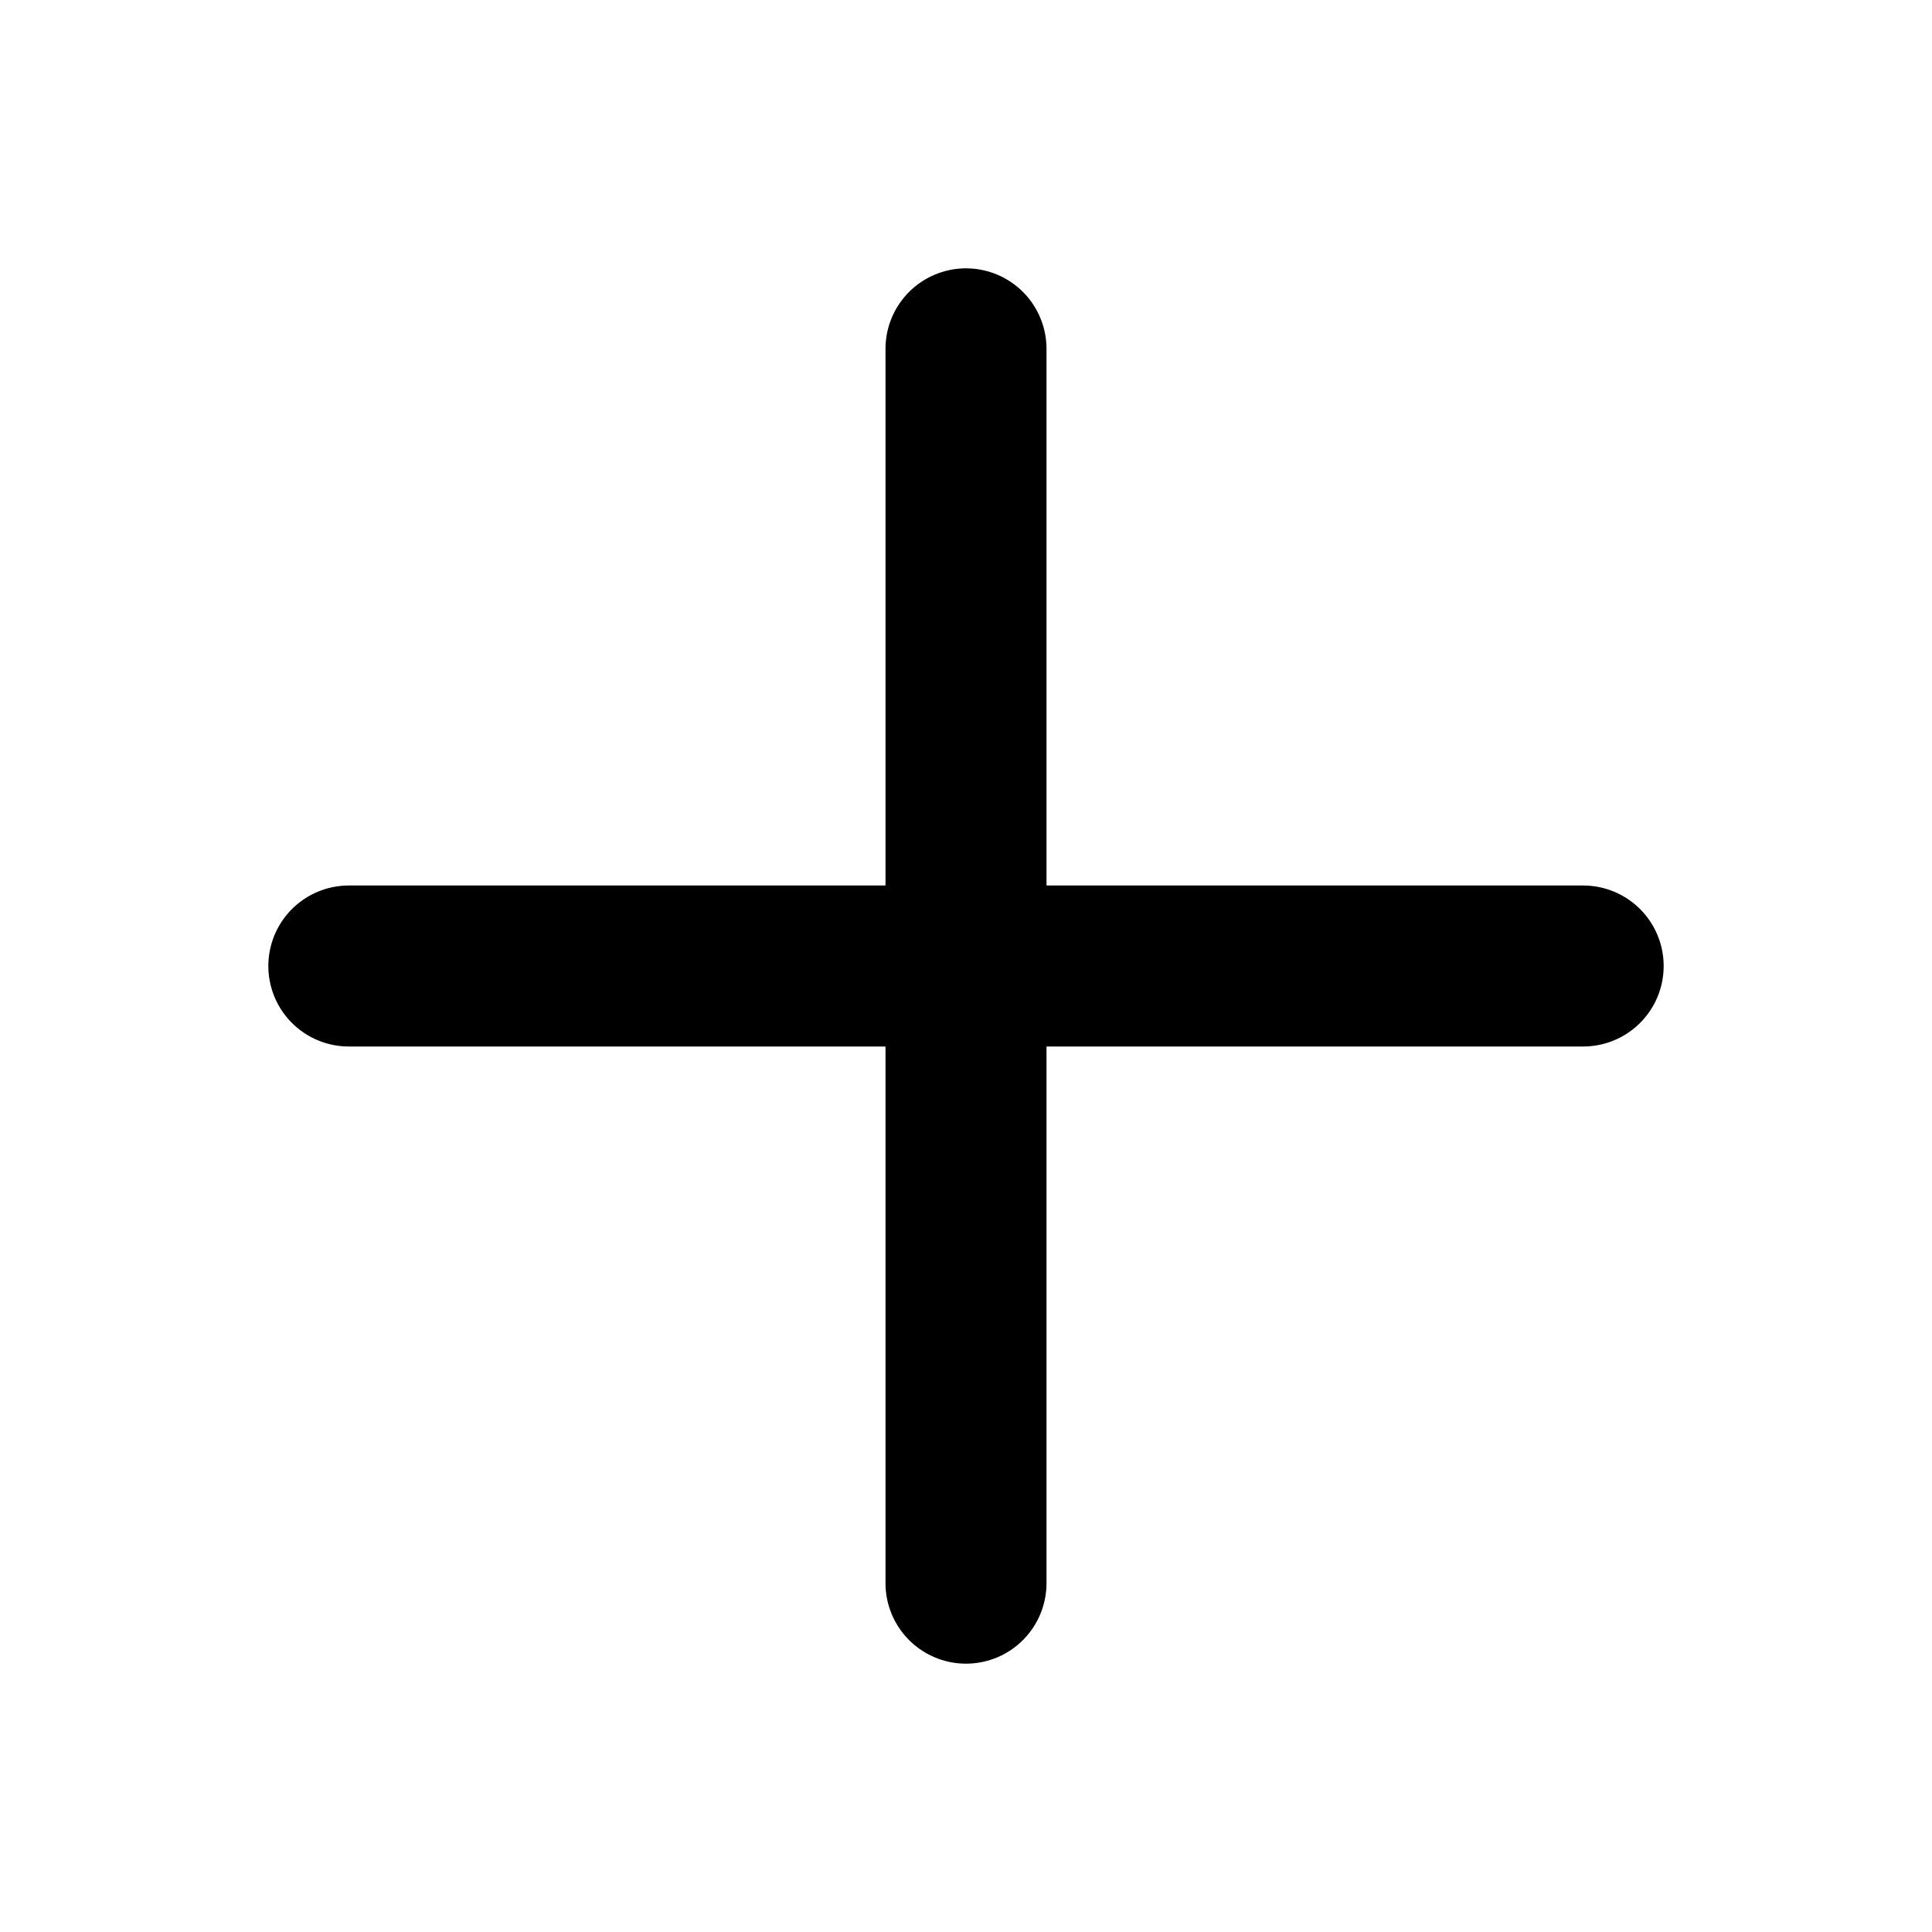
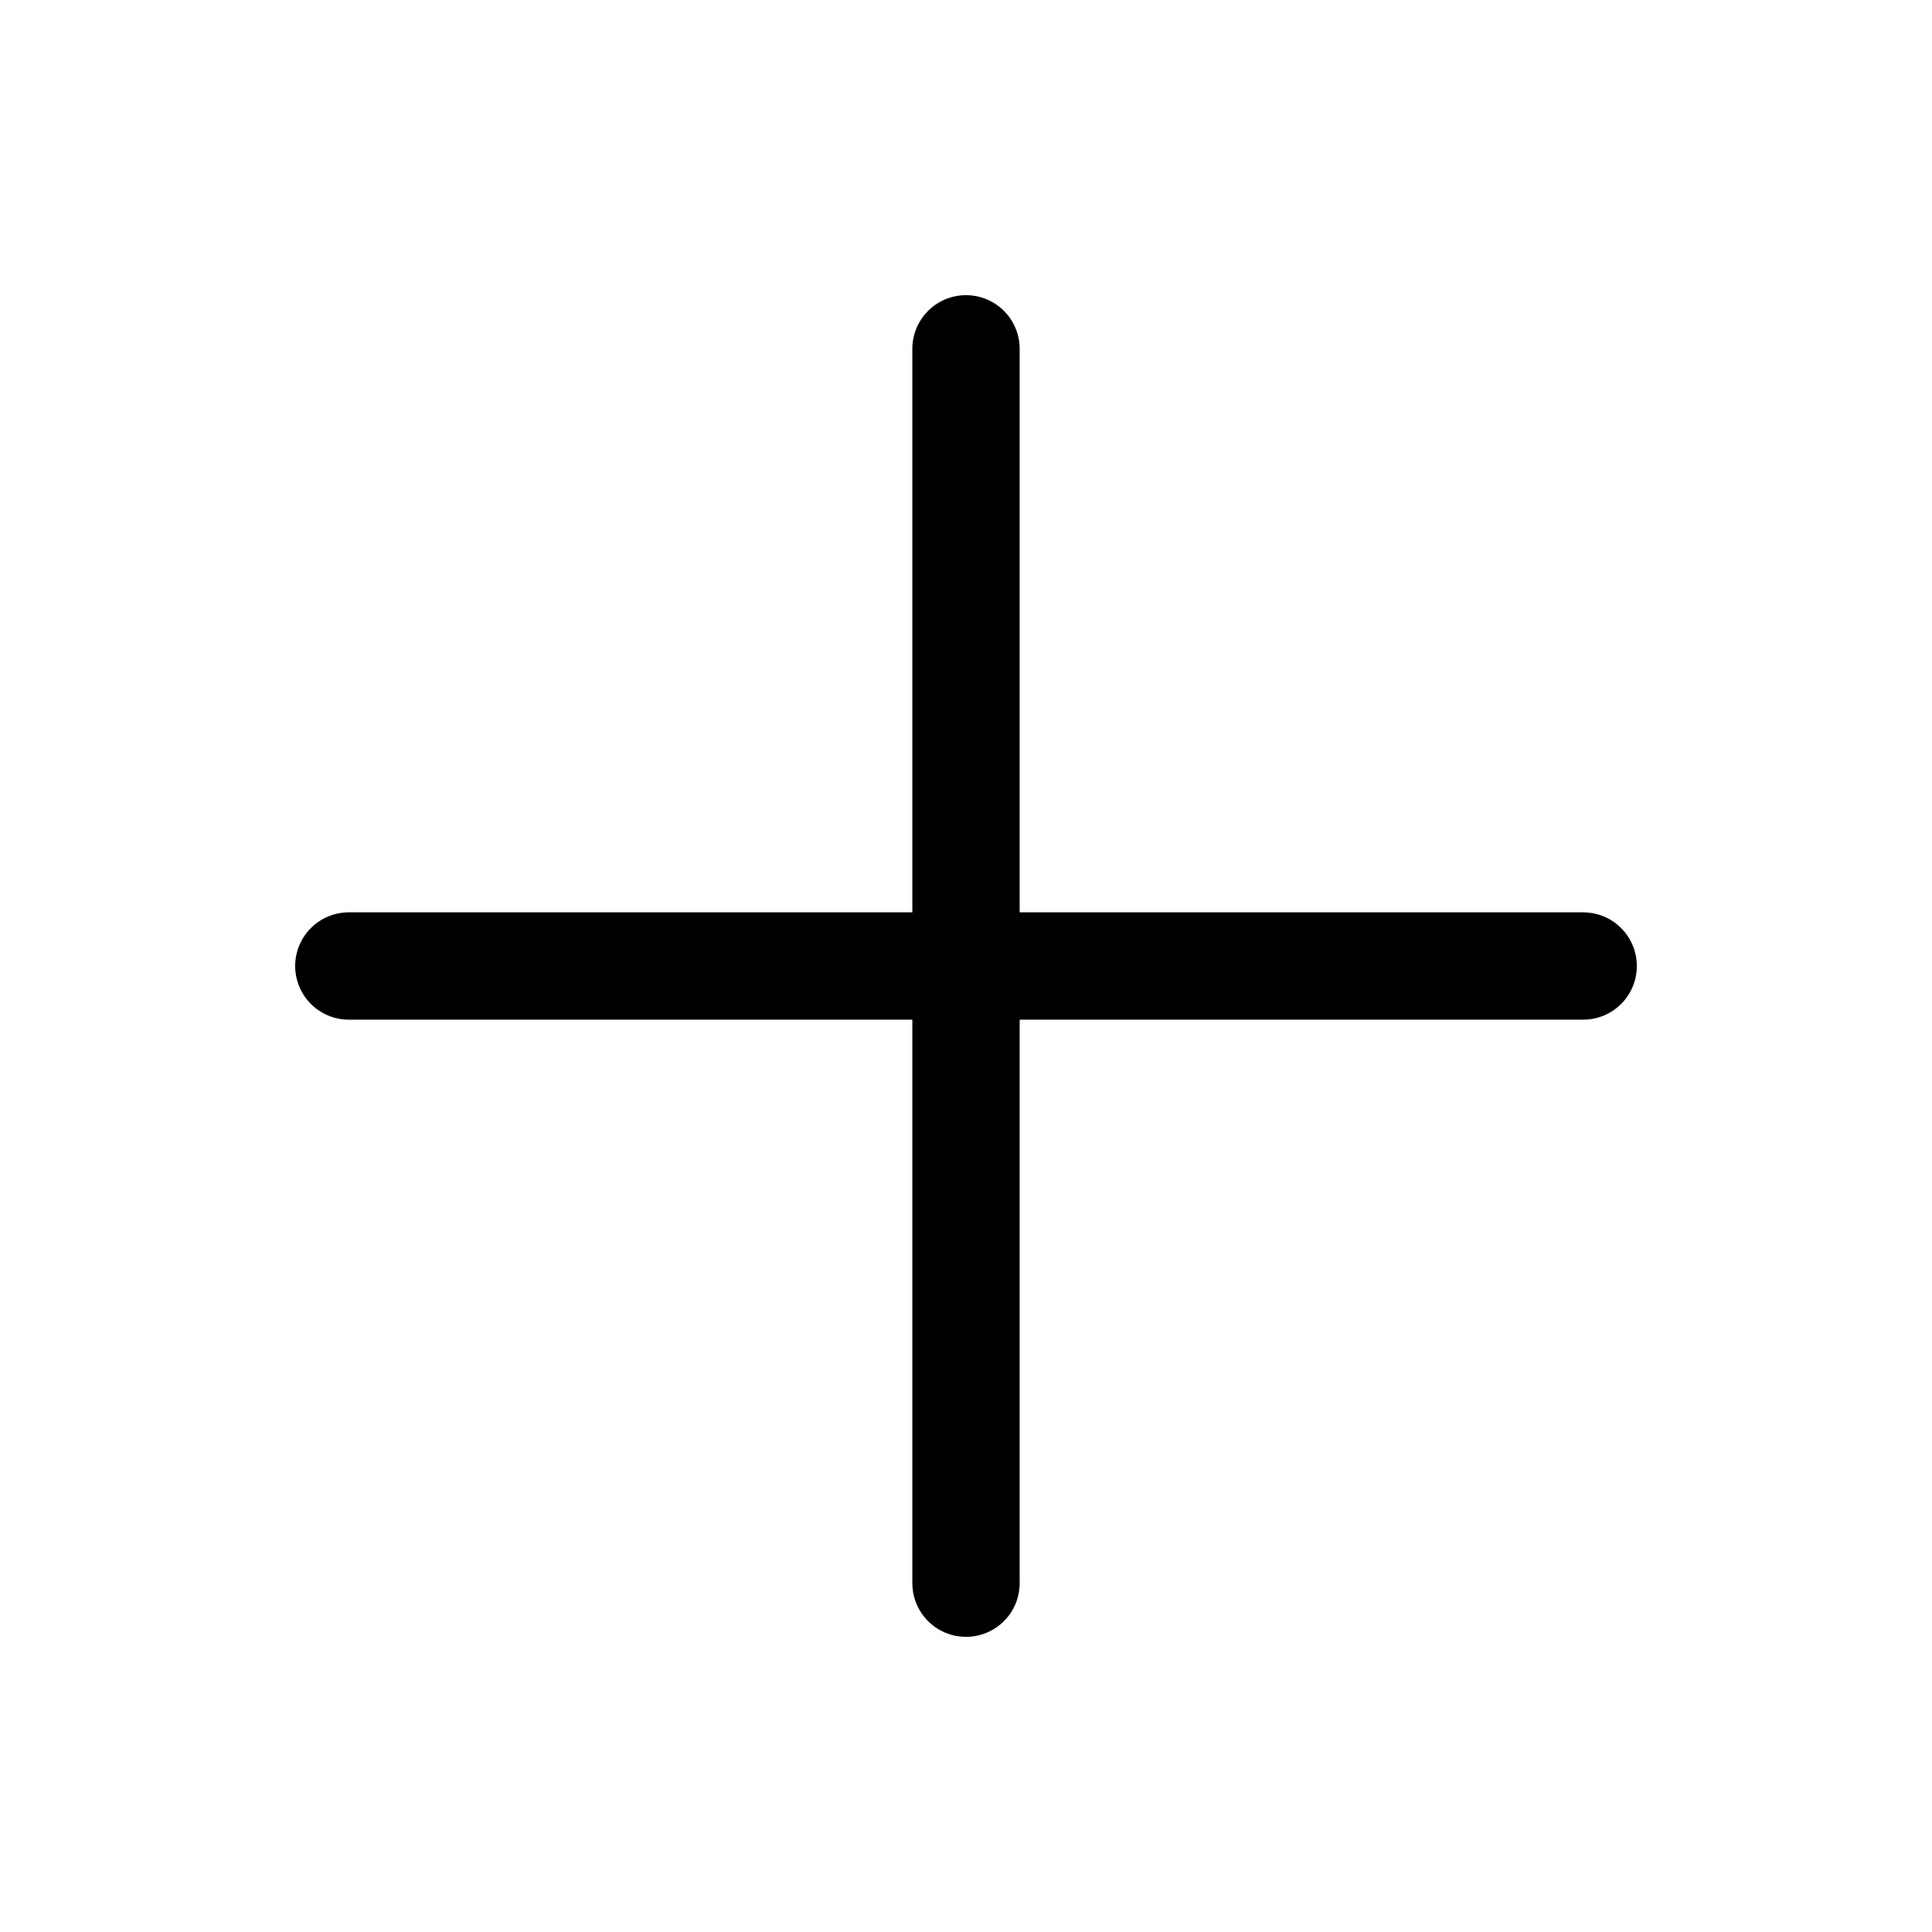
<svg xmlns="http://www.w3.org/2000/svg" viewBox="0 0 18 18">
-   <path d="M9 3.25V14.75" stroke="currentColor" stroke-width="1.5" stroke-linecap="round" stroke-linejoin="round" fill="none" />
-   <path d="M3.25 9H14.75" stroke="currentColor" stroke-width="1.5" stroke-linecap="round" stroke-linejoin="round" fill="none" />
+   <path d="M9 3.25V14.75" stroke="currentColor" stroke-width="1" stroke-linecap="round" stroke-linejoin="round" fill="none" />
+   <path d="M3.25 9H14.75" stroke="currentColor" stroke-width="1" stroke-linecap="round" stroke-linejoin="round" fill="none" />
</svg>
